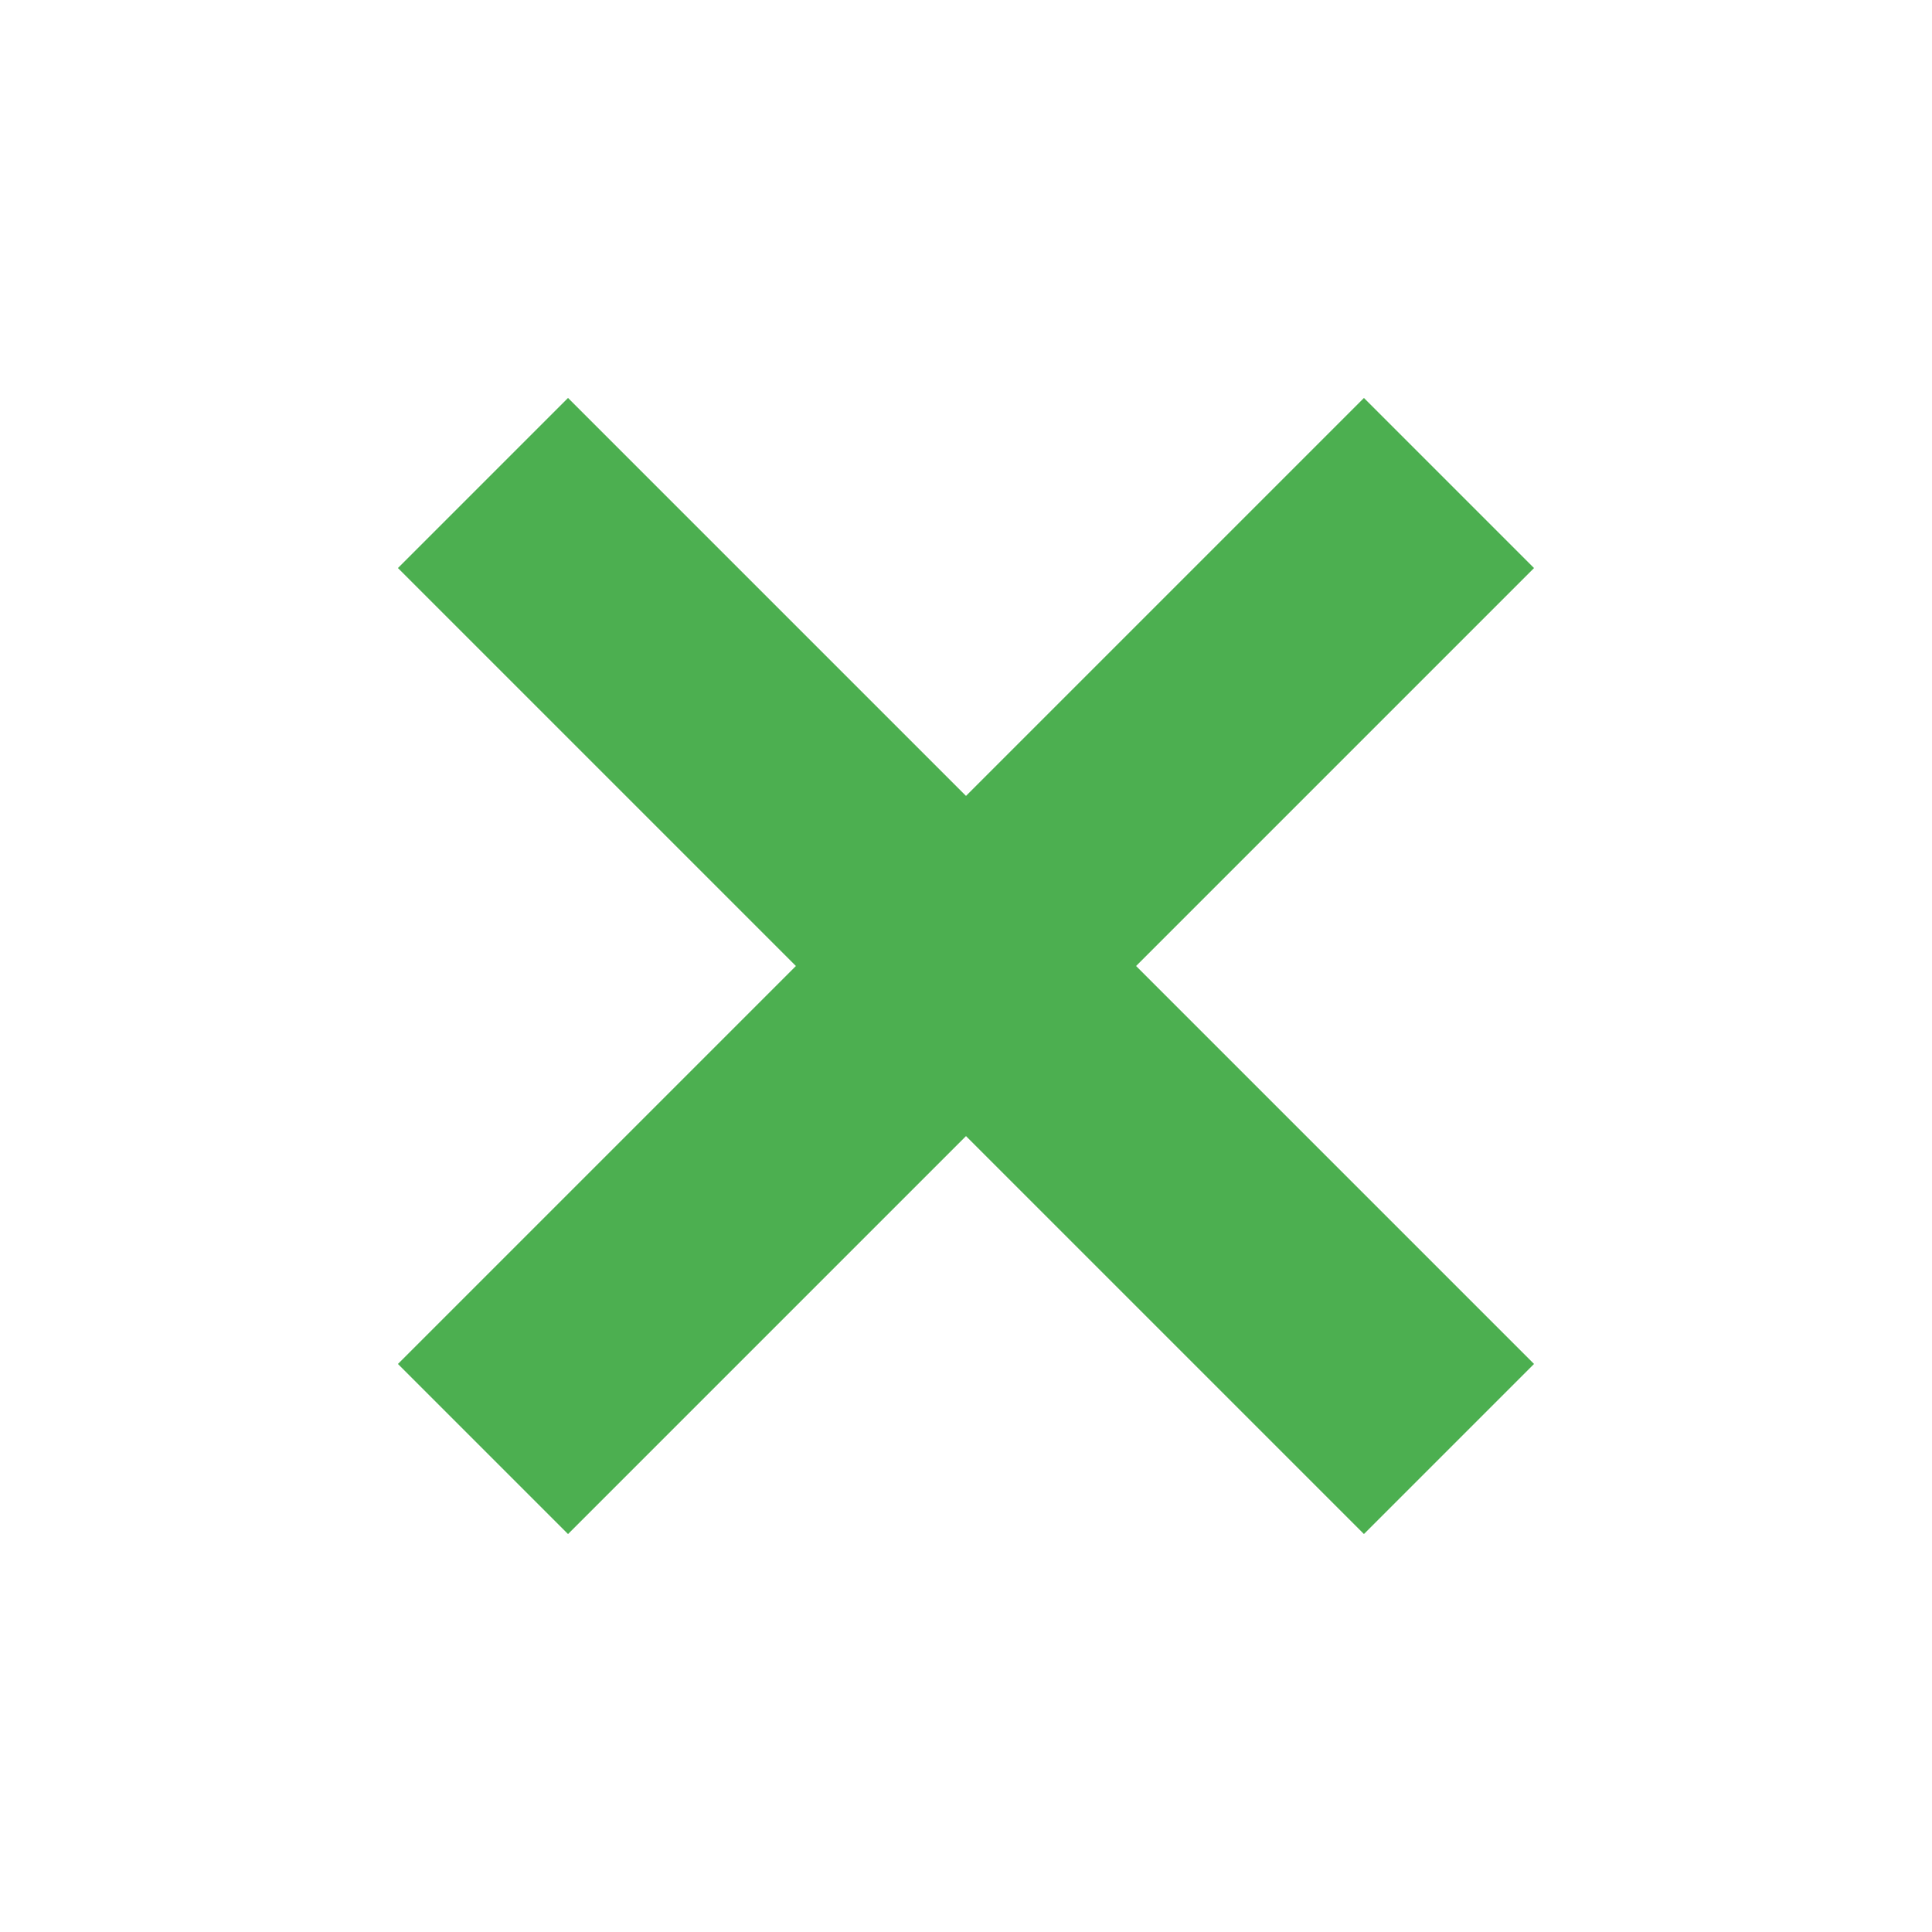
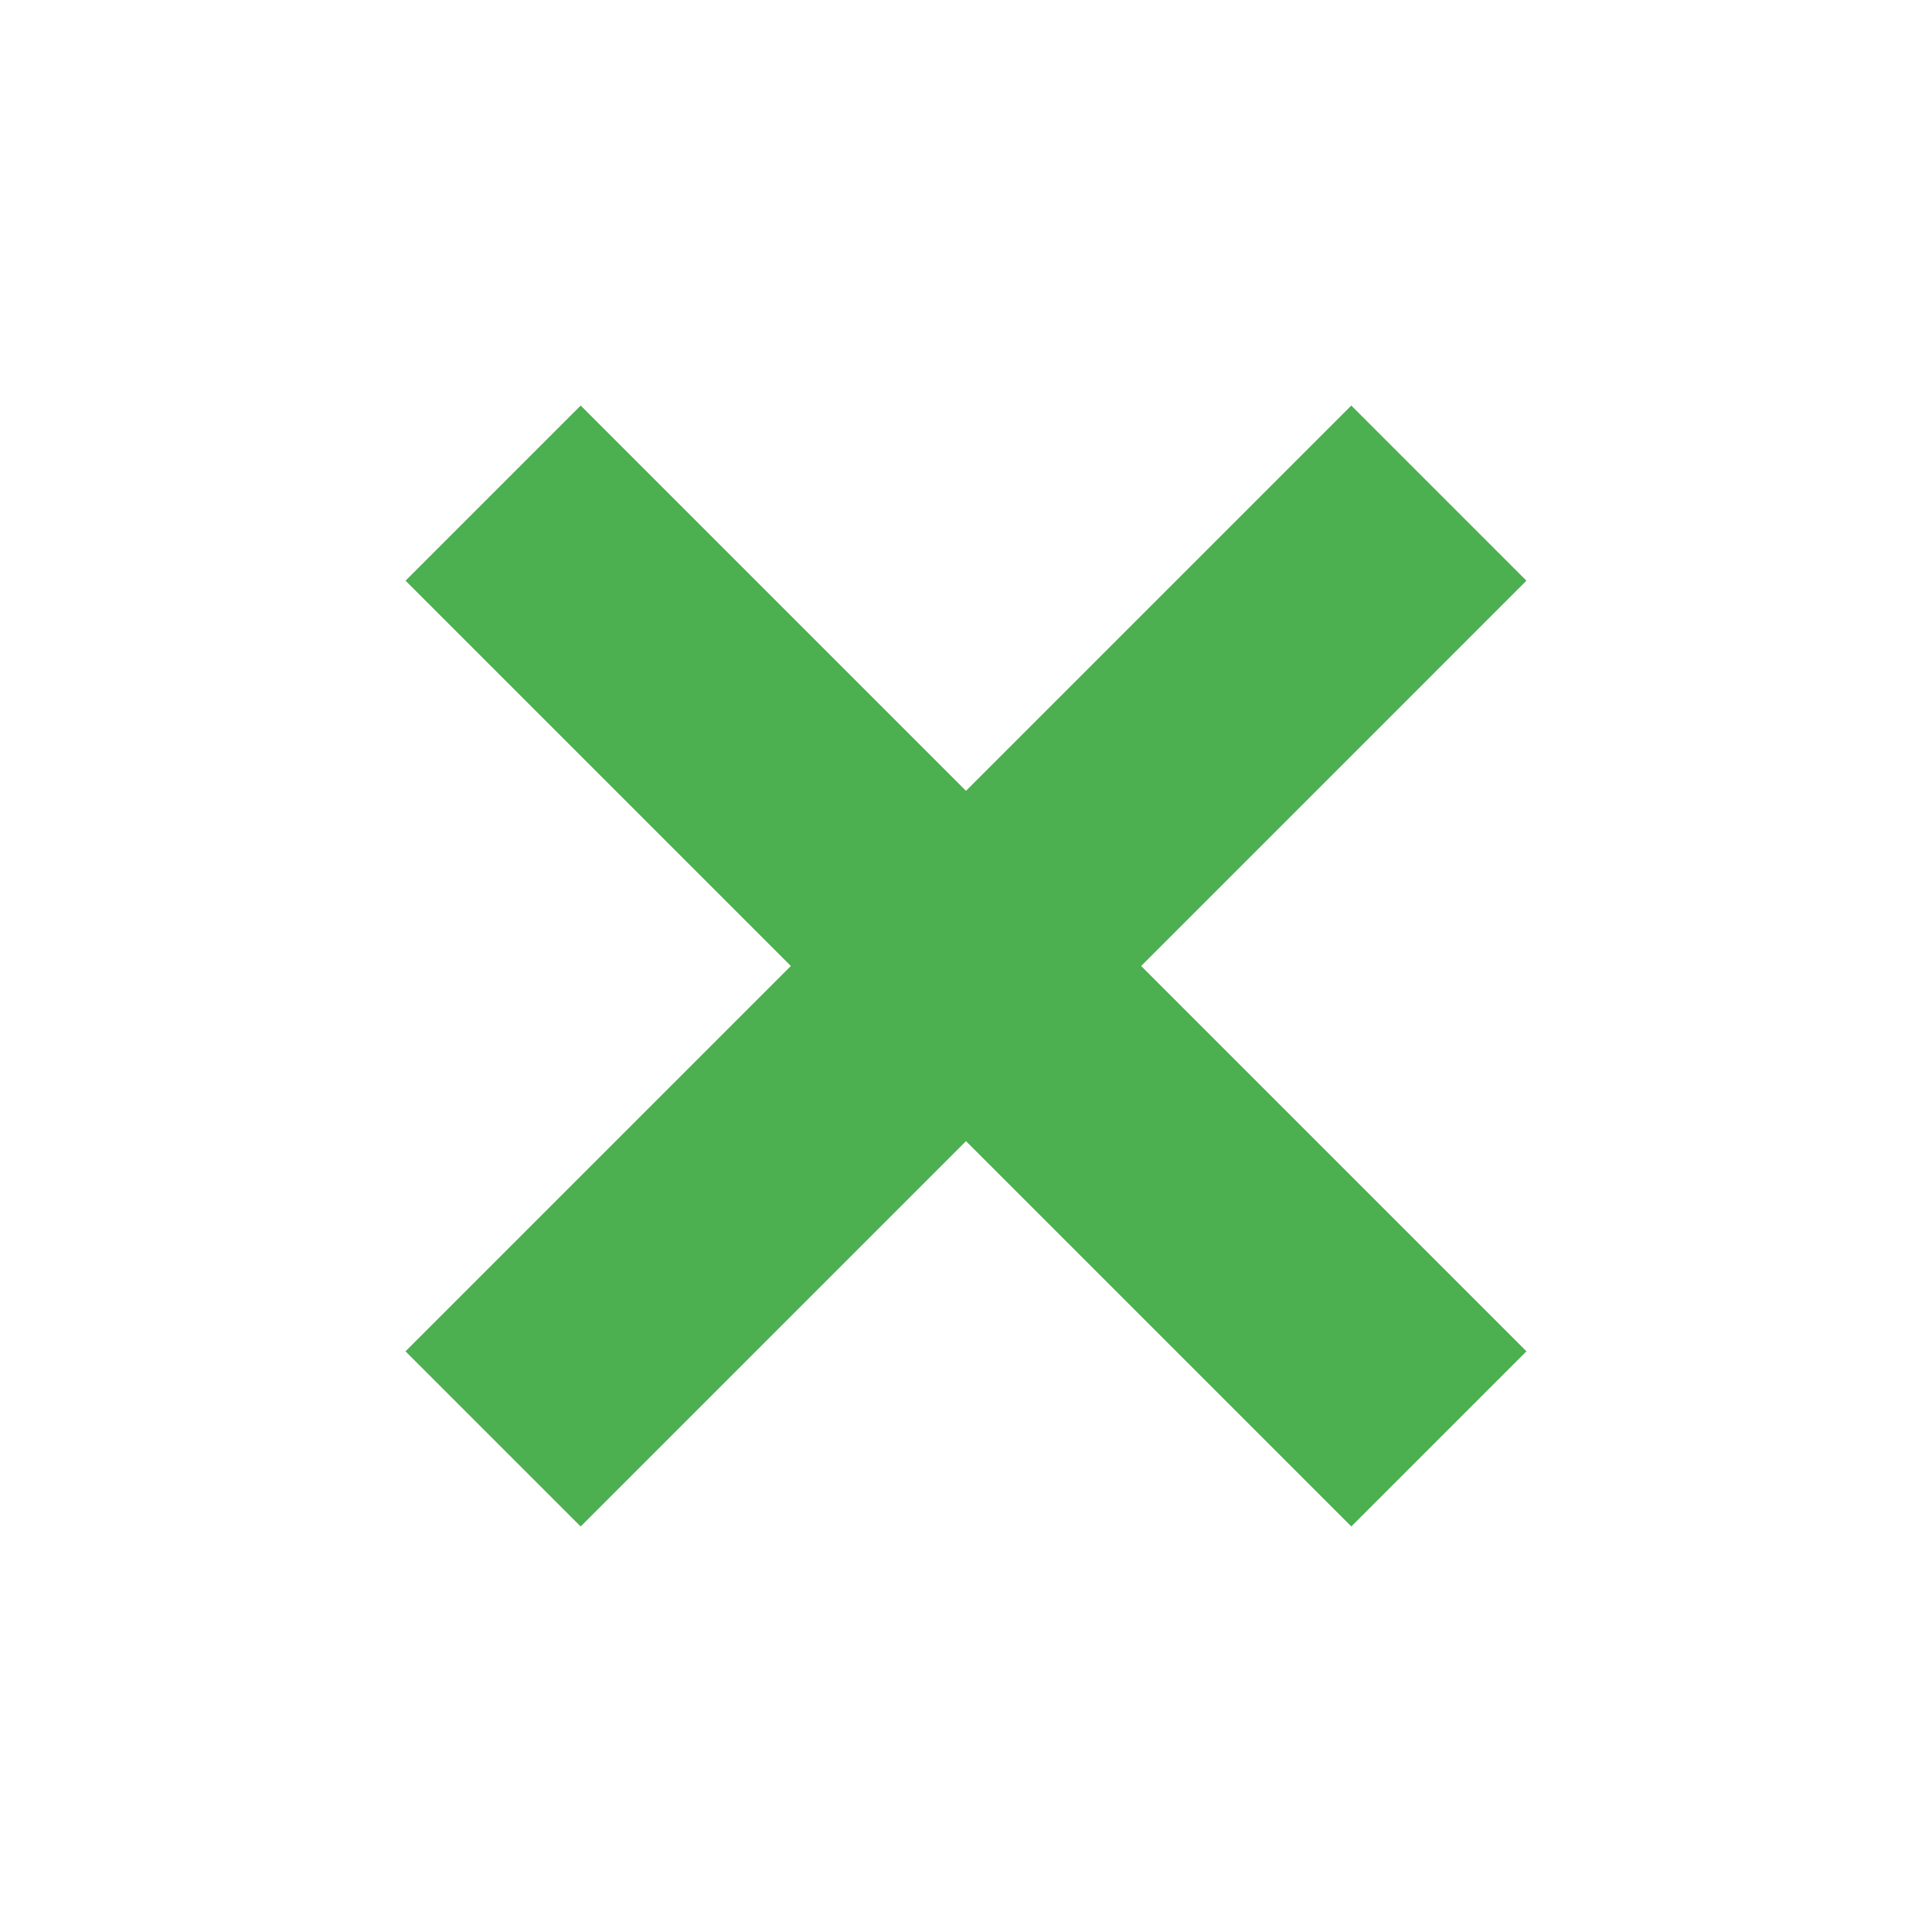
- <svg xmlns="http://www.w3.org/2000/svg" width="38" height="38" viewBox="0 0 38 38" fill="none">
-   <rect x="11.172" y="7.827" width="26.87" height="4.731" transform="rotate(45 11.1719 7.82739)" fill="#4caf50" />
-   <rect x="30.172" y="11.172" width="26.87" height="4.731" transform="rotate(135 30.1719 11.1725)" fill="#4caf50" />
+ <svg xmlns="http://www.w3.org/2000/svg" width="39" height="39" viewBox="0 0 39 39" fill="none">
+   <rect x="11.722" y="8.186" width="27" height="5" transform="rotate(45 11.7217 8.18628)" fill="#4caf50" />
+   <rect x="30.814" y="11.722" width="27" height="5" transform="rotate(135 30.8135 11.7218)" fill="#4caf50" />
</svg>
